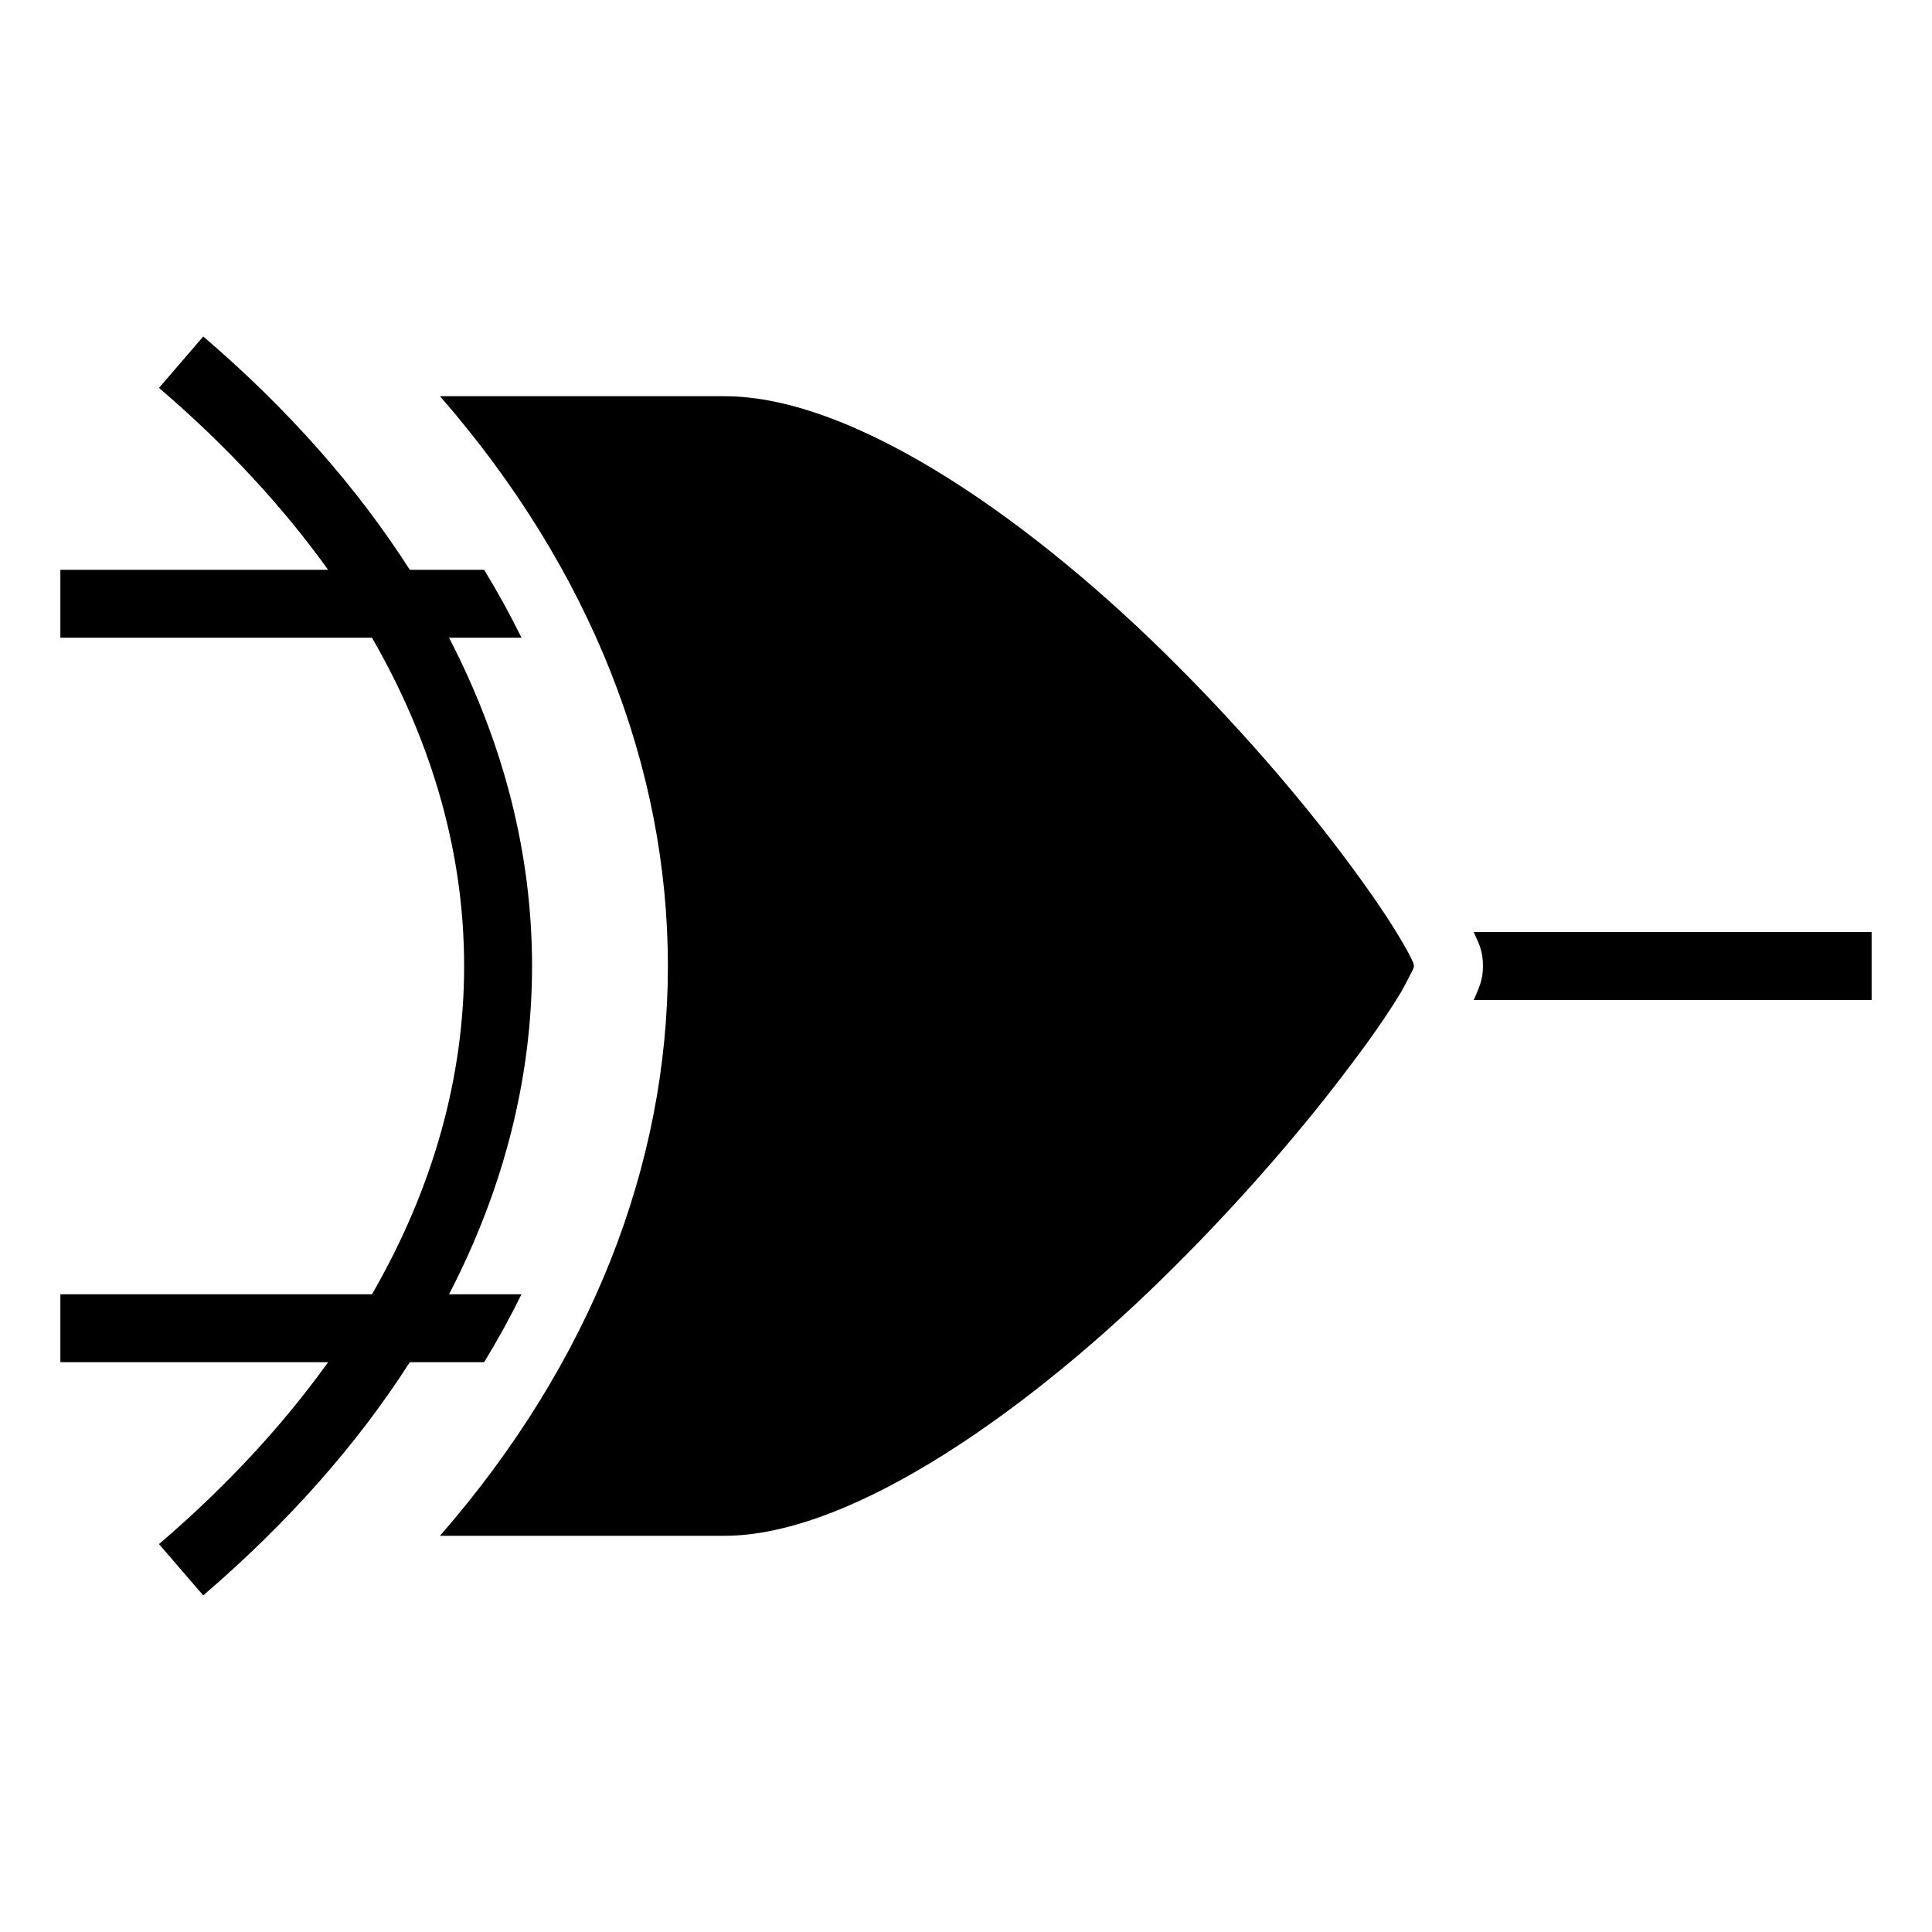
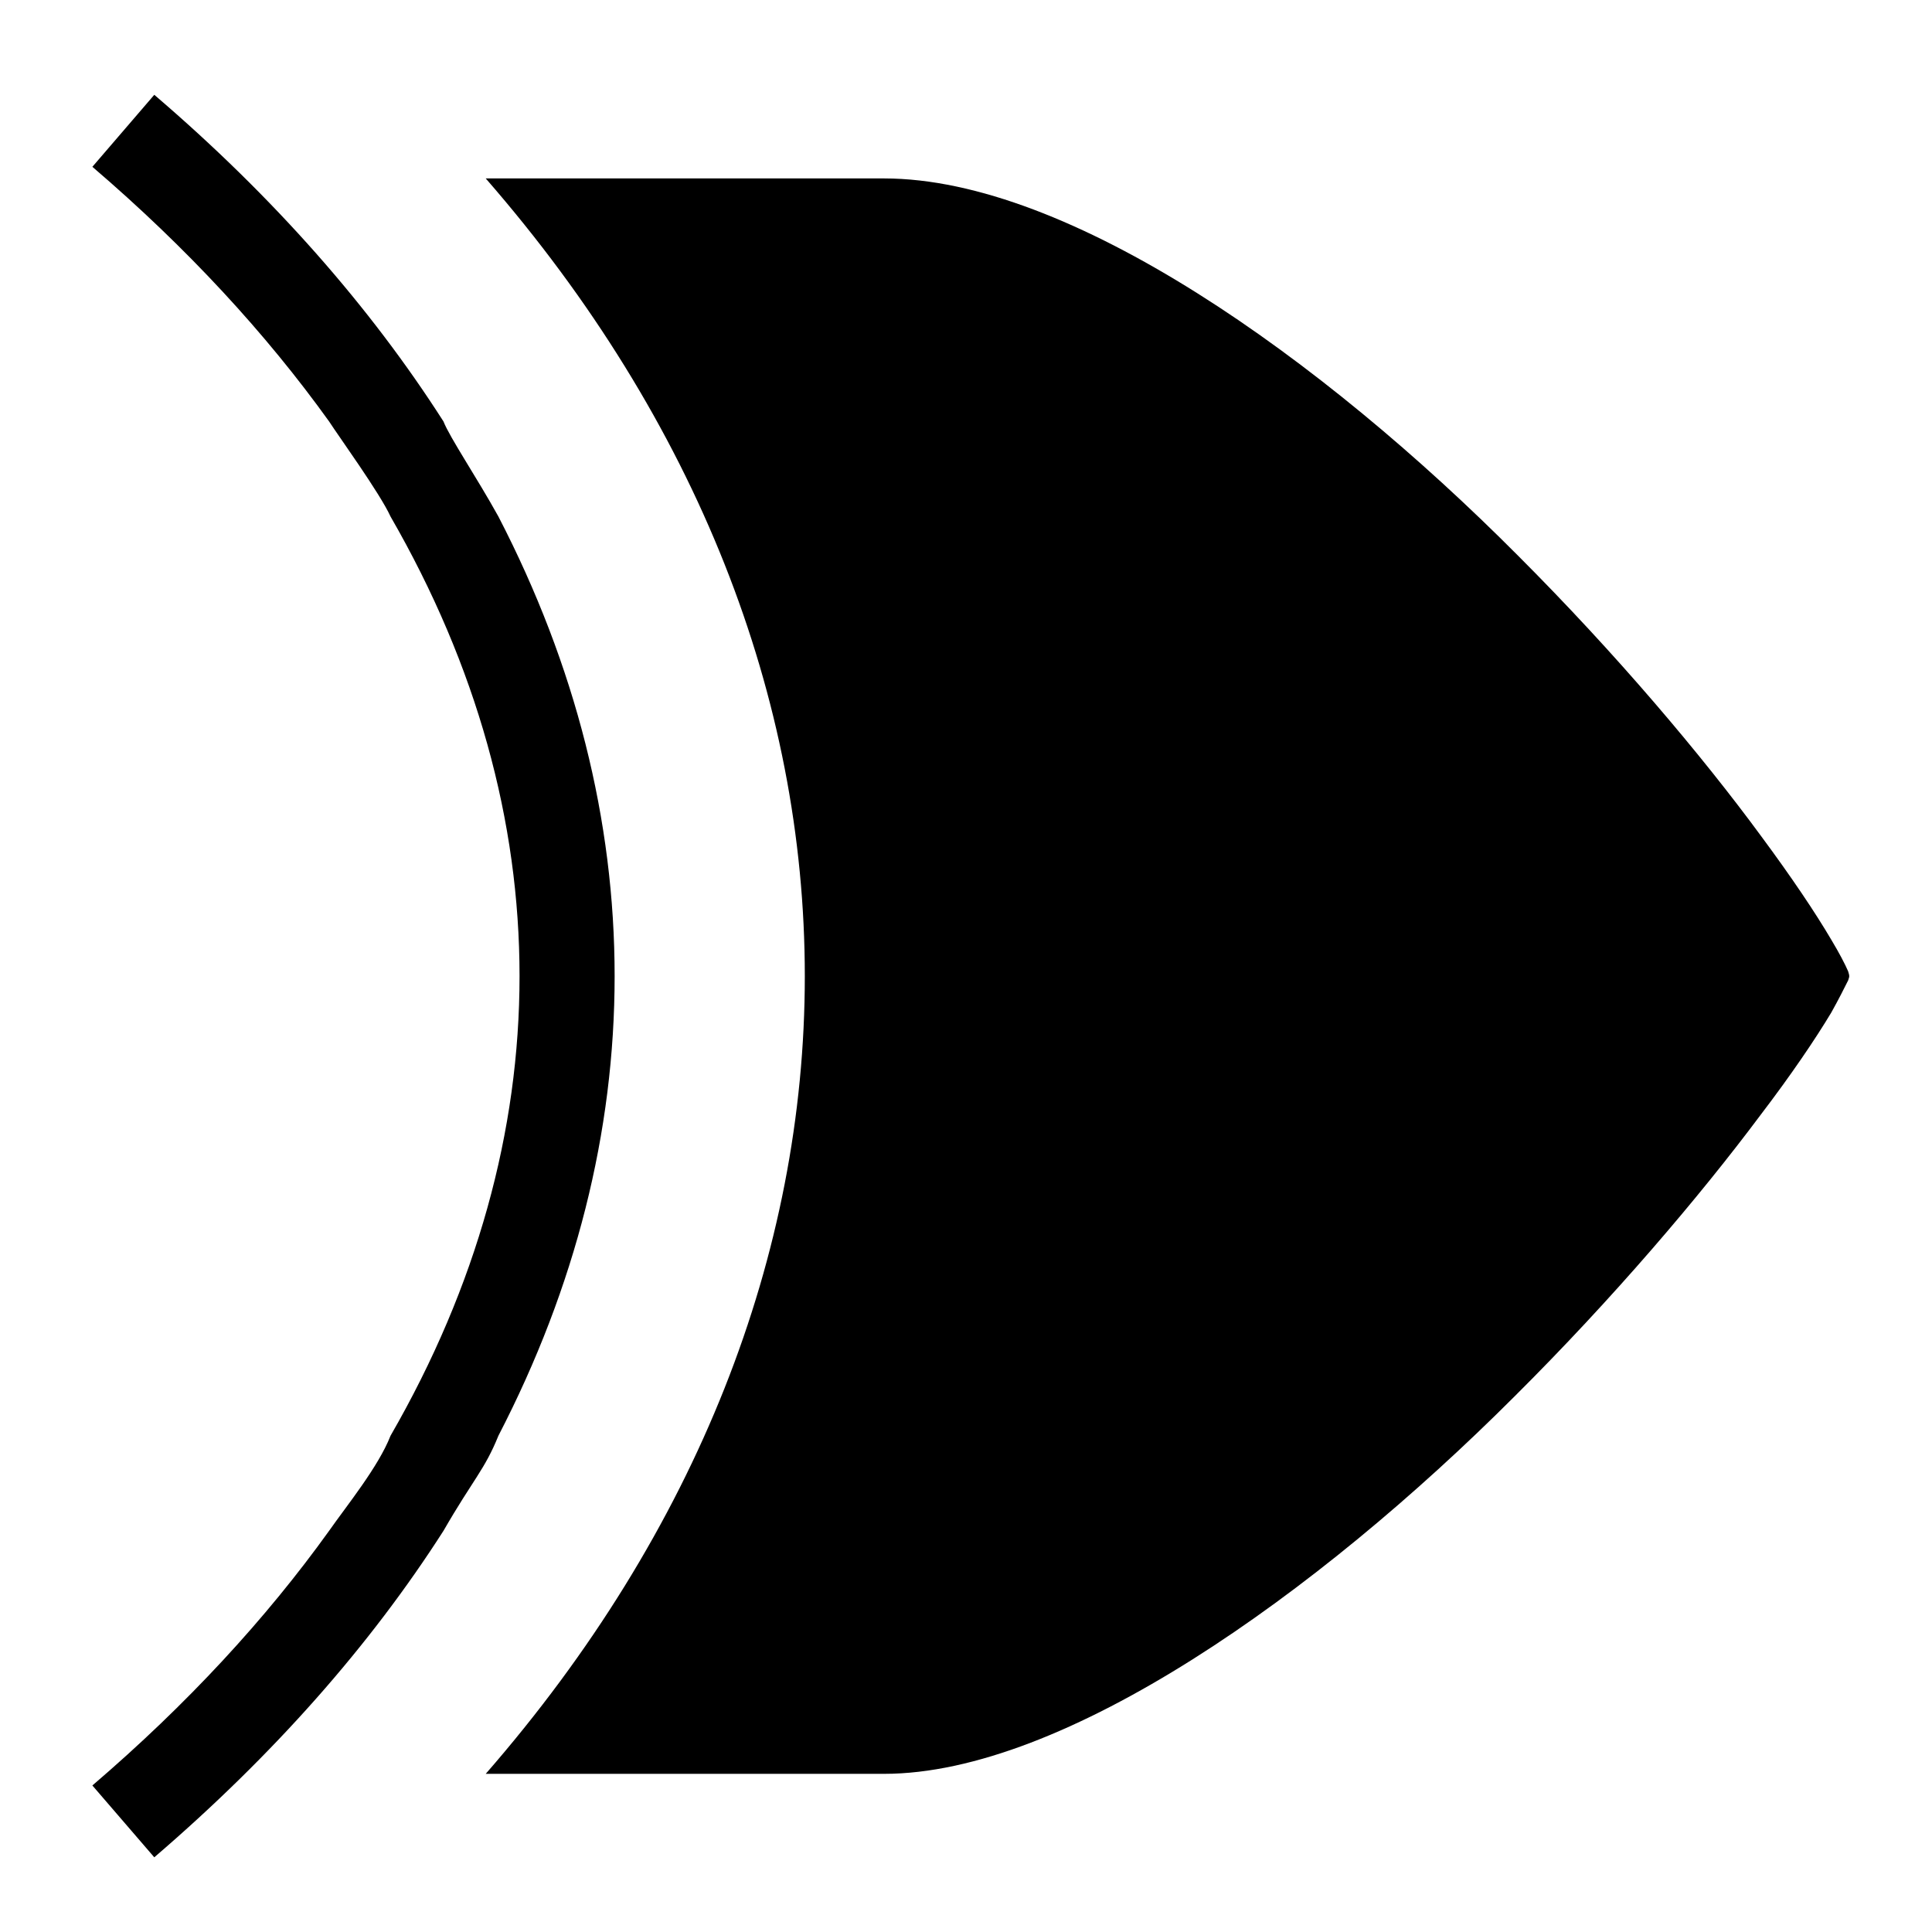
- <svg xmlns="http://www.w3.org/2000/svg" viewBox="0 0 512 512" style="height: 50px; width: 50px;">
-   <g class="" transform="translate(0,0)" style="">
-     <path d="M53.86 89.17L42.14 102.8c17.99 15.4 32.89 31.6 44.81 48.2H16v18h82.58C114.9 197.3 123 226.7 123 256c0 29.3-8.1 58.7-24.42 87H16v18h70.95c-11.92 16.6-26.82 32.8-44.81 48.2l11.72 13.6c22.59-19.4 40.85-40.1 54.74-61.8h19.7c3.6-5.9 6.9-11.9 9.9-18H119c14.6-28.2 22-57.5 22-87s-7.4-58.8-22-87h19.2c-3-6.1-6.3-12.1-9.9-18h-19.7c-13.88-21.7-32.15-42.5-54.74-61.83zM116.6 105c40 45.9 60.4 98.4 60.4 151 0 52.6-20.4 105.1-60.4 151H192c34.1 0 81.9-34 119.3-71.4 18.7-18.6 35.1-37.9 46.6-53.3 5.8-7.6 10.4-14.4 13.4-19.4 1.4-2.5 2.5-4.7 3.2-6.1.1-.4.2-.5.2-.8 0-.3-.1-.5-.2-.9-.6-1.4-1.7-3.5-3.2-6-3-5.1-7.5-11.8-13.2-19.5-11.3-15.4-27.5-34.6-46.1-53.2C274.8 139 227.1 105 192 105h-75.4zm273.9 142c.2.3.4.7.5 1 1.1 2.4 2 4.4 2 8 0 3.6-1 5.6-2 8-.1.3-.3.7-.5 1H496v-18H390.5z" fill="#000" fill-opacity="1" />
+ <svg xmlns="http://www.w3.org/2000/svg" viewBox="0 0 365.714 365.714" version="1.1" id="svg6" width="512" height="512">
+   <defs id="defs10" />
+   <g class="" id="g4">
+     <path d="m 29.205,17.946 -11.72,13.63 c 17.99,15.4 32.89,31.6 44.81,48.2 1.8,2.796 9.621,13.59 11.63,18 16.32,28.3 24.42,57.7 24.42,87 0,29.3 -8.1,58.7 -24.42,87 -2.297,5.873 -8.2,13.11 -11.63,18 -11.92,16.6 -26.82,32.8 -44.81,48.2 l 11.72,13.6 c 22.59,-19.4 40.85,-40.1 54.74,-61.8 5.669,-9.835 7.78,-11.526 10.4,-18 14.6,-28.2 22,-57.5 22,-87 0,-29.5 -7.4,-58.8 -22,-87 -4.129,-7.451 -9.192,-14.932 -10.4,-18 -13.88,-21.7 -32.15,-42.5 -54.74,-61.83 z m 62.74,15.83 c 40,45.9 60.4,98.4 60.4,151 0,52.6 -20.4,105.1 -60.4,151 h 75.4 c 34.1,0 81.9,-34 119.3,-71.4 18.7,-18.6 35.1,-37.9 46.6,-53.3 5.8,-7.6 10.4,-14.4 13.4,-19.4 1.4,-2.5 2.5,-4.7 3.2,-6.1 0.1,-0.4 0.2,-0.5 0.2,-0.8 0,-0.3 -0.1,-0.5 -0.2,-0.9 -0.6,-1.4 -1.7,-3.5 -3.2,-6 -3,-5.1 -7.5,-11.8 -13.2,-19.5 -11.3,-15.4 -27.5,-34.6 -46.1,-53.2 -37.2,-37.4 -84.9,-71.4 -120,-71.4 z" fill="#000000" fill-opacity="1" id="path2" />
  </g>
</svg>
